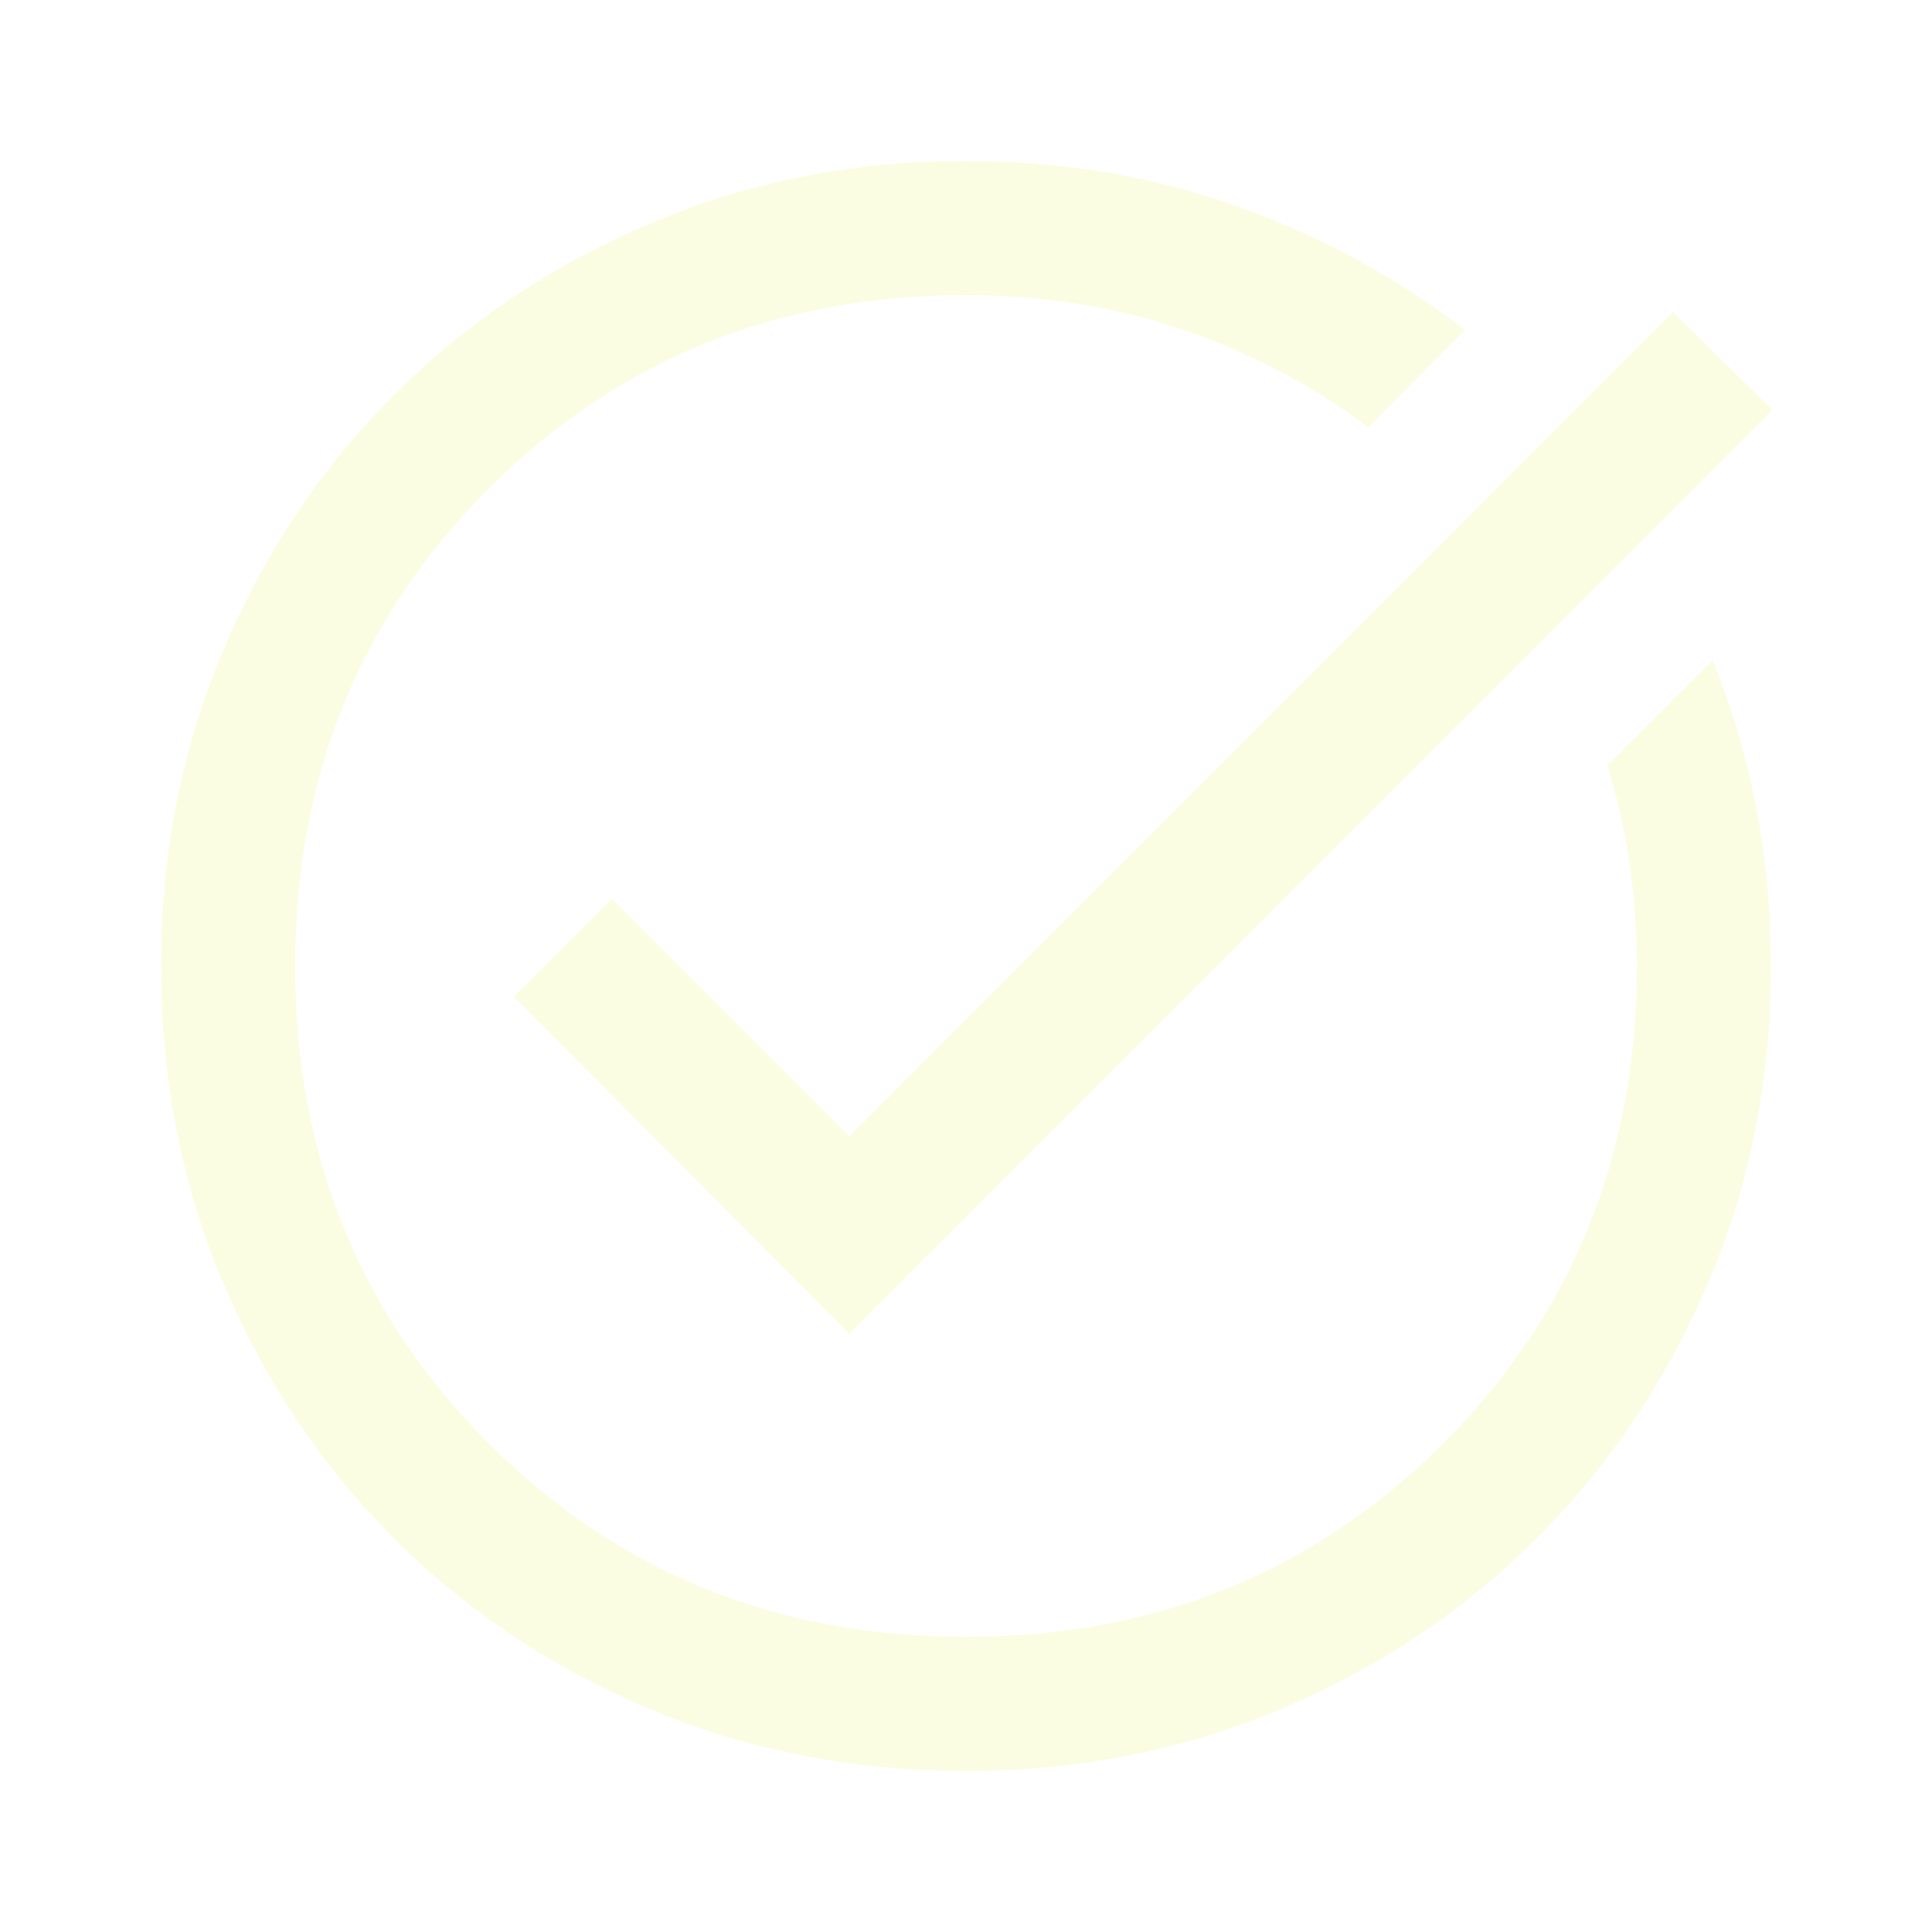
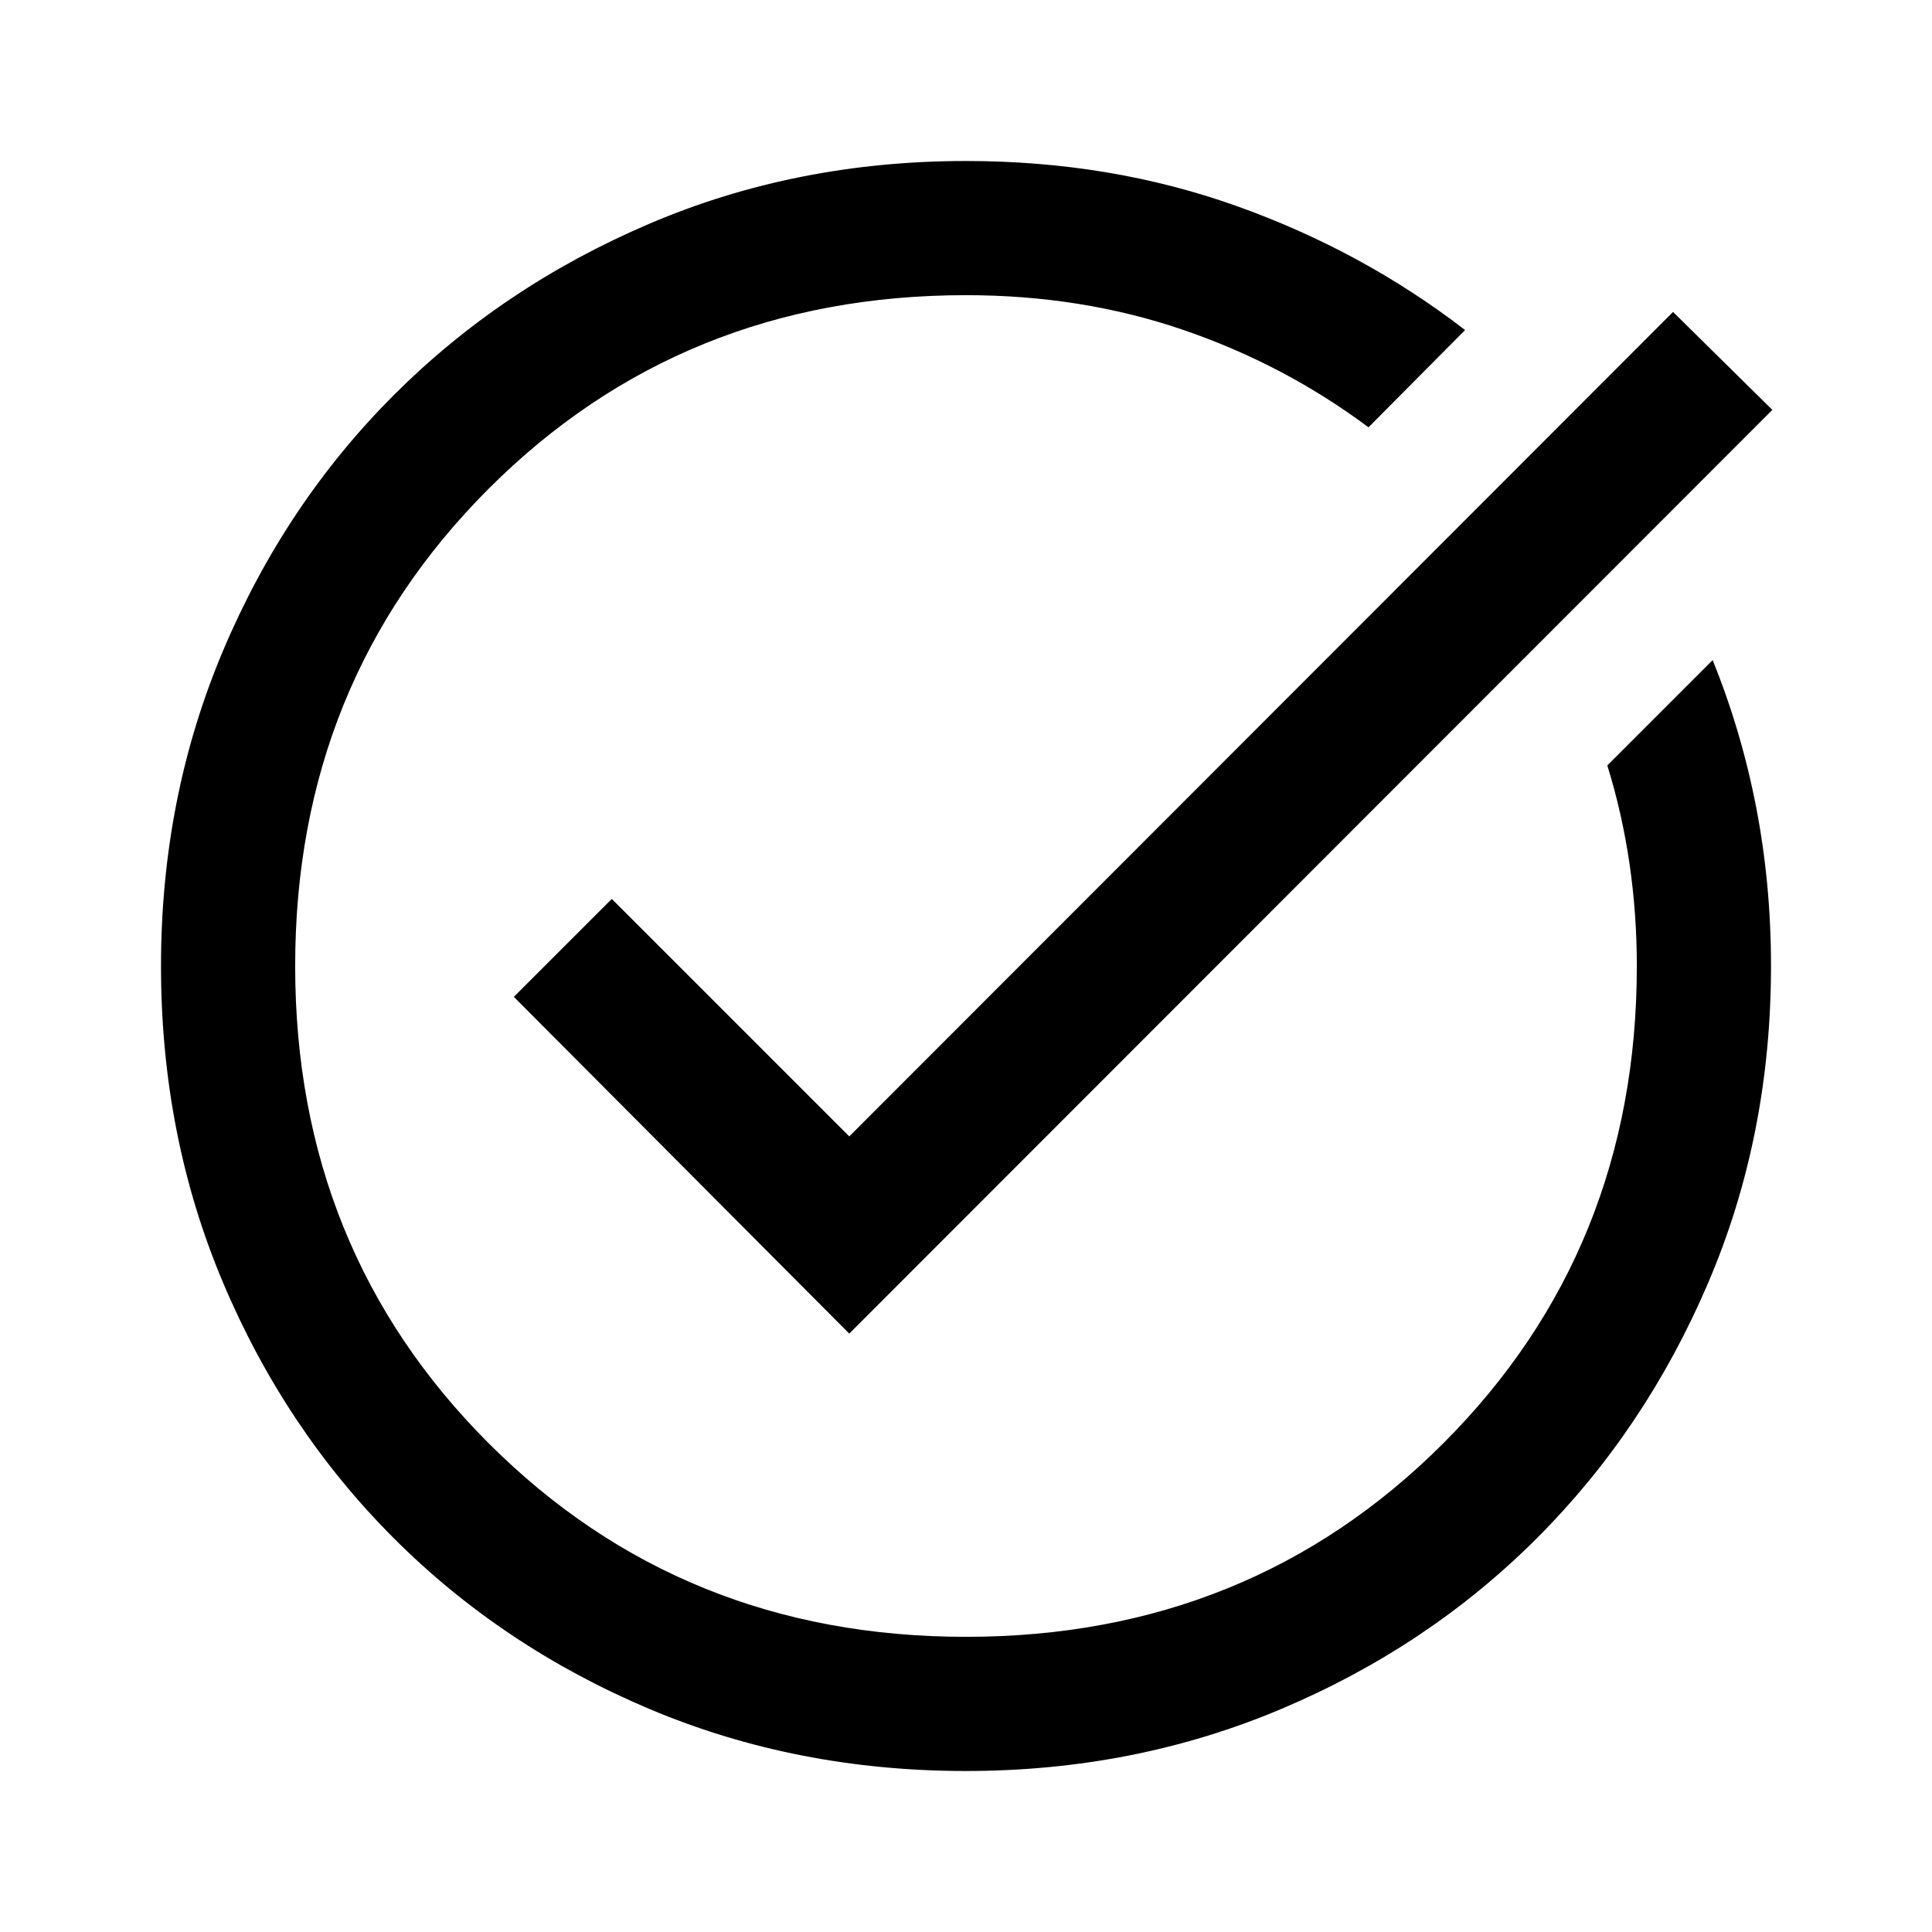
- <svg xmlns="http://www.w3.org/2000/svg" height="40px" viewBox="0 -960 960 960" width="40px" fill="#fbfde3">
+ <svg xmlns="http://www.w3.org/2000/svg" height="40px" viewBox="0 -960 960 960" width="40px" fill="currentColor">
  <path d="M480-80q-84.33 0-157.33-30.83-73-30.84-127-84.84t-84.84-127Q80-395.67 80-480q0-83.67 30.83-156.67 30.84-73 84.84-127t127-85.16Q395.67-880 480-880q71.67 0 134.33 22.33Q677-835.33 728-796l-48 48.33q-42-31.33-92.33-48.5-50.34-17.16-107.67-17.16-141 0-237.17 96.16Q146.67-621 146.67-480t96.16 237.17Q339-146.67 480-146.67t237.17-96.16Q813.33-339 813.33-480q0-26-3.66-51-3.67-25-11-48.67L851-632q14.33 35.33 21.67 73.33 7.33 38 7.33 78.67 0 84.33-31.17 157.33-31.16 73-85.16 127t-127 84.84Q563.67-80 480-80Zm-58-217.33L255.33-464.67 304-513.33l118 118L831.33-805l49.34 48.67-458.67 459Z" />
</svg>
